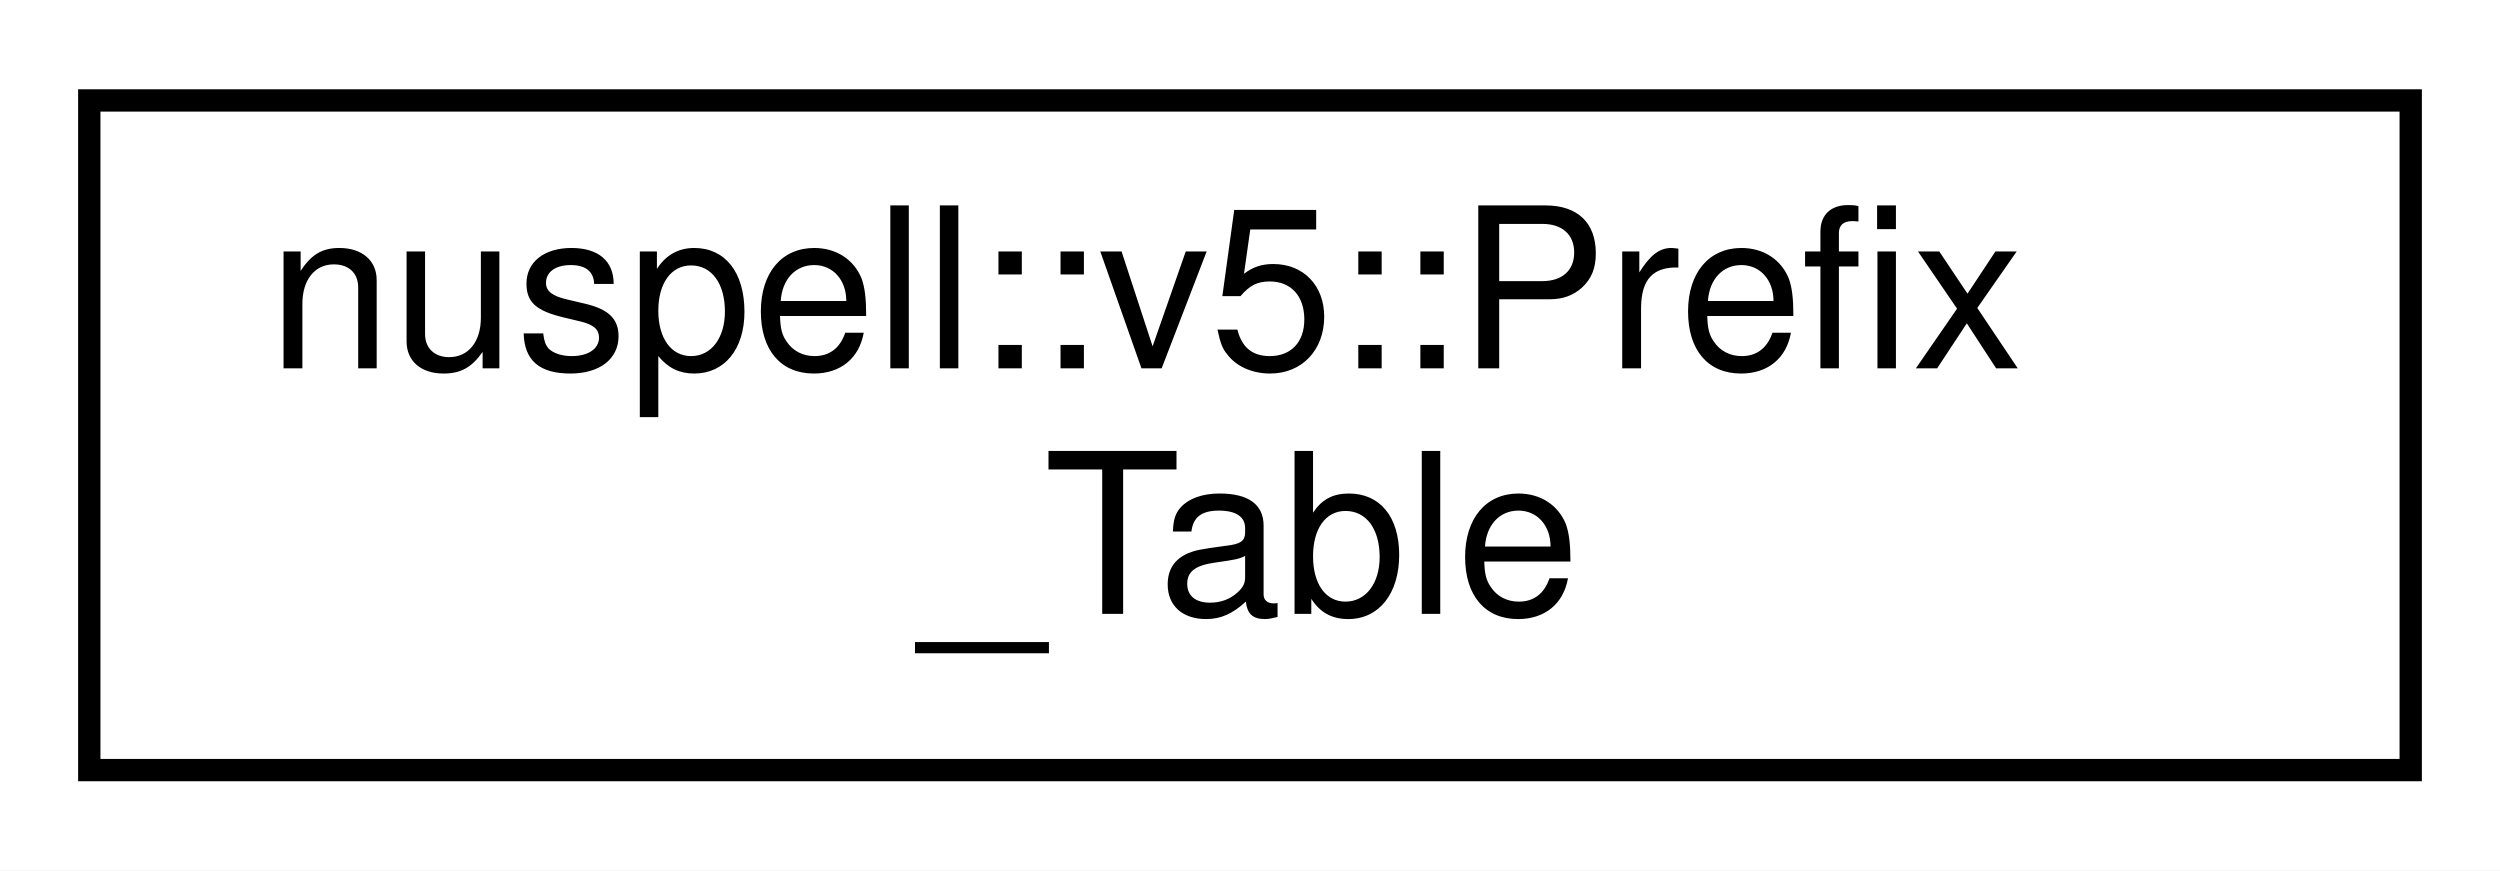
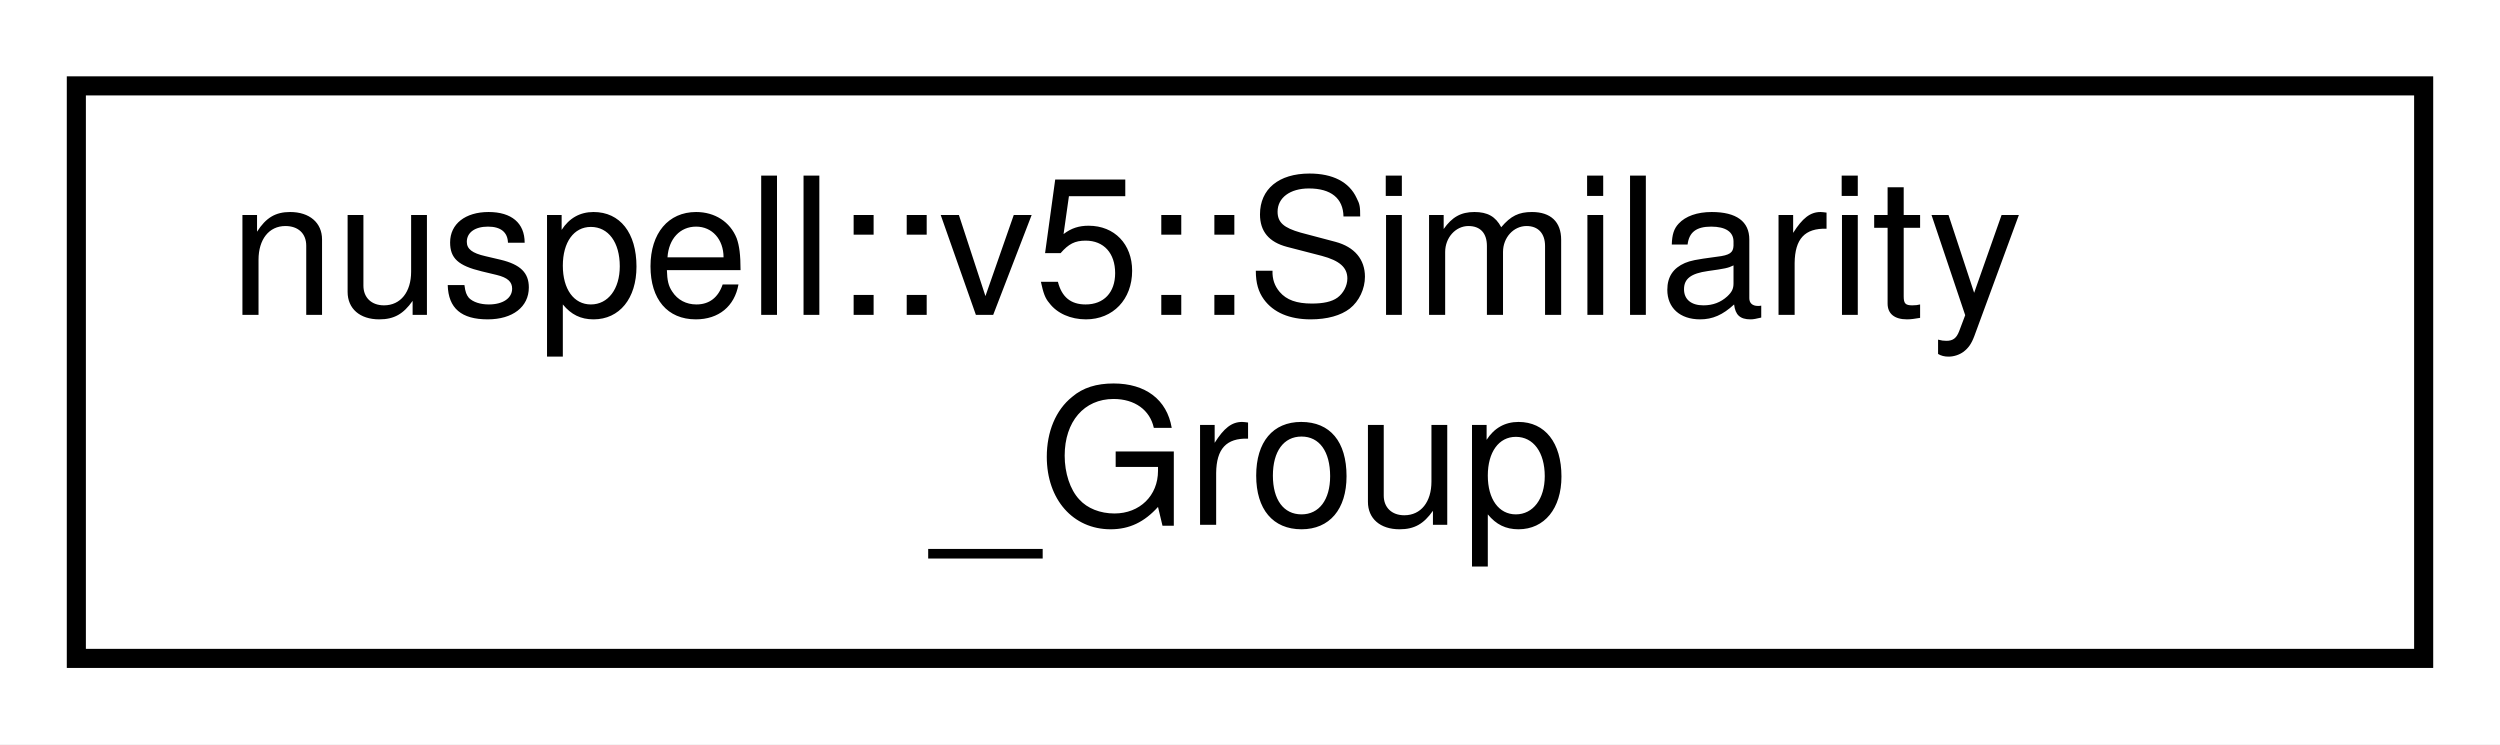
- <svg xmlns="http://www.w3.org/2000/svg" xmlns:xlink="http://www.w3.org/1999/xlink" width="112pt" height="39pt" viewBox="0.00 0.00 112.00 39.00">
+ <svg xmlns="http://www.w3.org/2000/svg" xmlns:xlink="http://www.w3.org/1999/xlink" width="131pt" height="39pt" viewBox="0.00 0.00 131.00 39.00">
  <g id="graph0" class="graph" transform="scale(1 1) rotate(0) translate(4 35)">
-     <polygon fill="white" stroke="transparent" points="-4,4 -4,-35 108,-35 108,4 -4,4" />
+     <polygon fill="white" stroke="transparent" points="-4,4 -4,-35 127,-35 127,4 -4,4" />
    <g id="node1" class="node">
      <g id="a_node1">
-         <a xlink:href="classnuspell_1_1v5_1_1_prefix___table.html" target="_top" xlink:title=" ">
-           <polygon fill="white" stroke="black" points="0,-0.5 0,-30.5 104,-30.5 104,-0.5 0,-0.5" />
-           <text text-anchor="start" x="8" y="-18.5" font-family="Helvetica,sans-Serif" font-size="10.00">nuspell::v5::Prefix</text>
-           <text text-anchor="middle" x="52" y="-7.5" font-family="Helvetica,sans-Serif" font-size="10.00">_Table</text>
+         <a xlink:href="structnuspell_1_1v5_1_1_similarity___group.html" target="_top" xlink:title=" ">
+           <polygon fill="white" stroke="black" points="0,-0.5 0,-30.5 123,-30.5 123,-0.5 0,-0.5" />
+           <text text-anchor="start" x="8" y="-18.5" font-family="Helvetica,sans-Serif" font-size="10.00">nuspell::v5::Similarity</text>
+           <text text-anchor="middle" x="61.5" y="-7.5" font-family="Helvetica,sans-Serif" font-size="10.00">_Group</text>
        </a>
      </g>
    </g>
  </g>
</svg>
